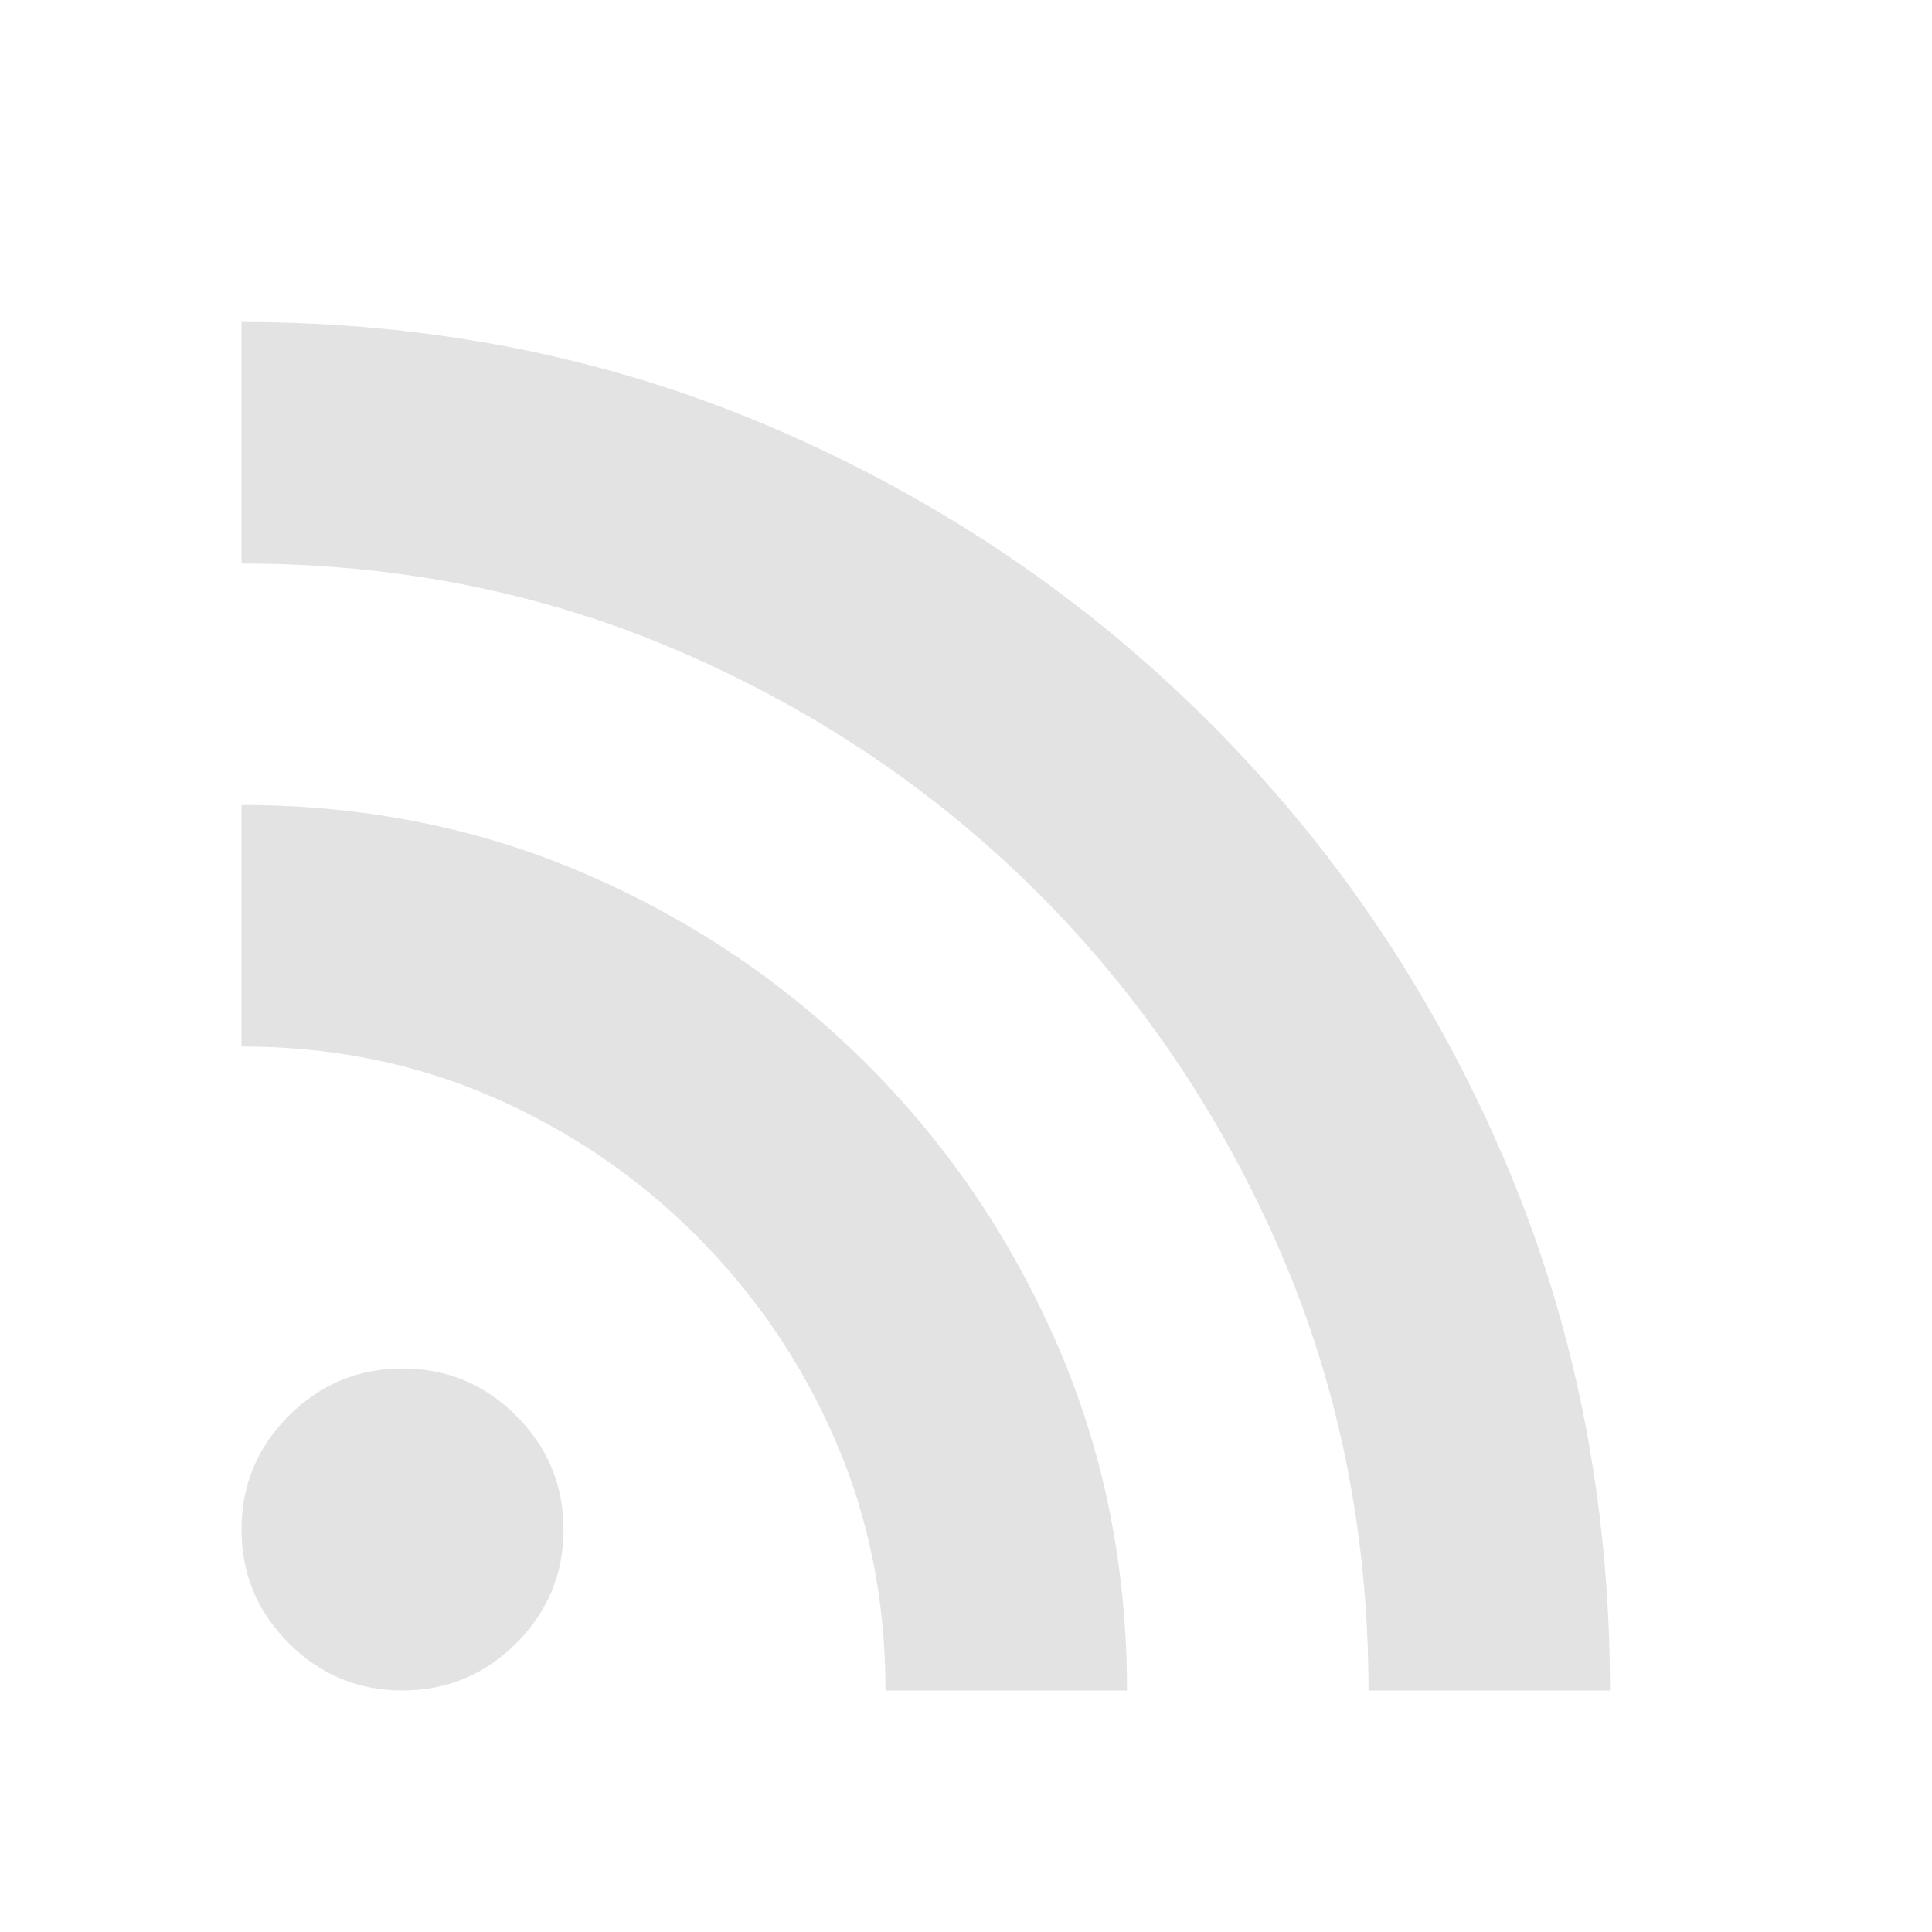
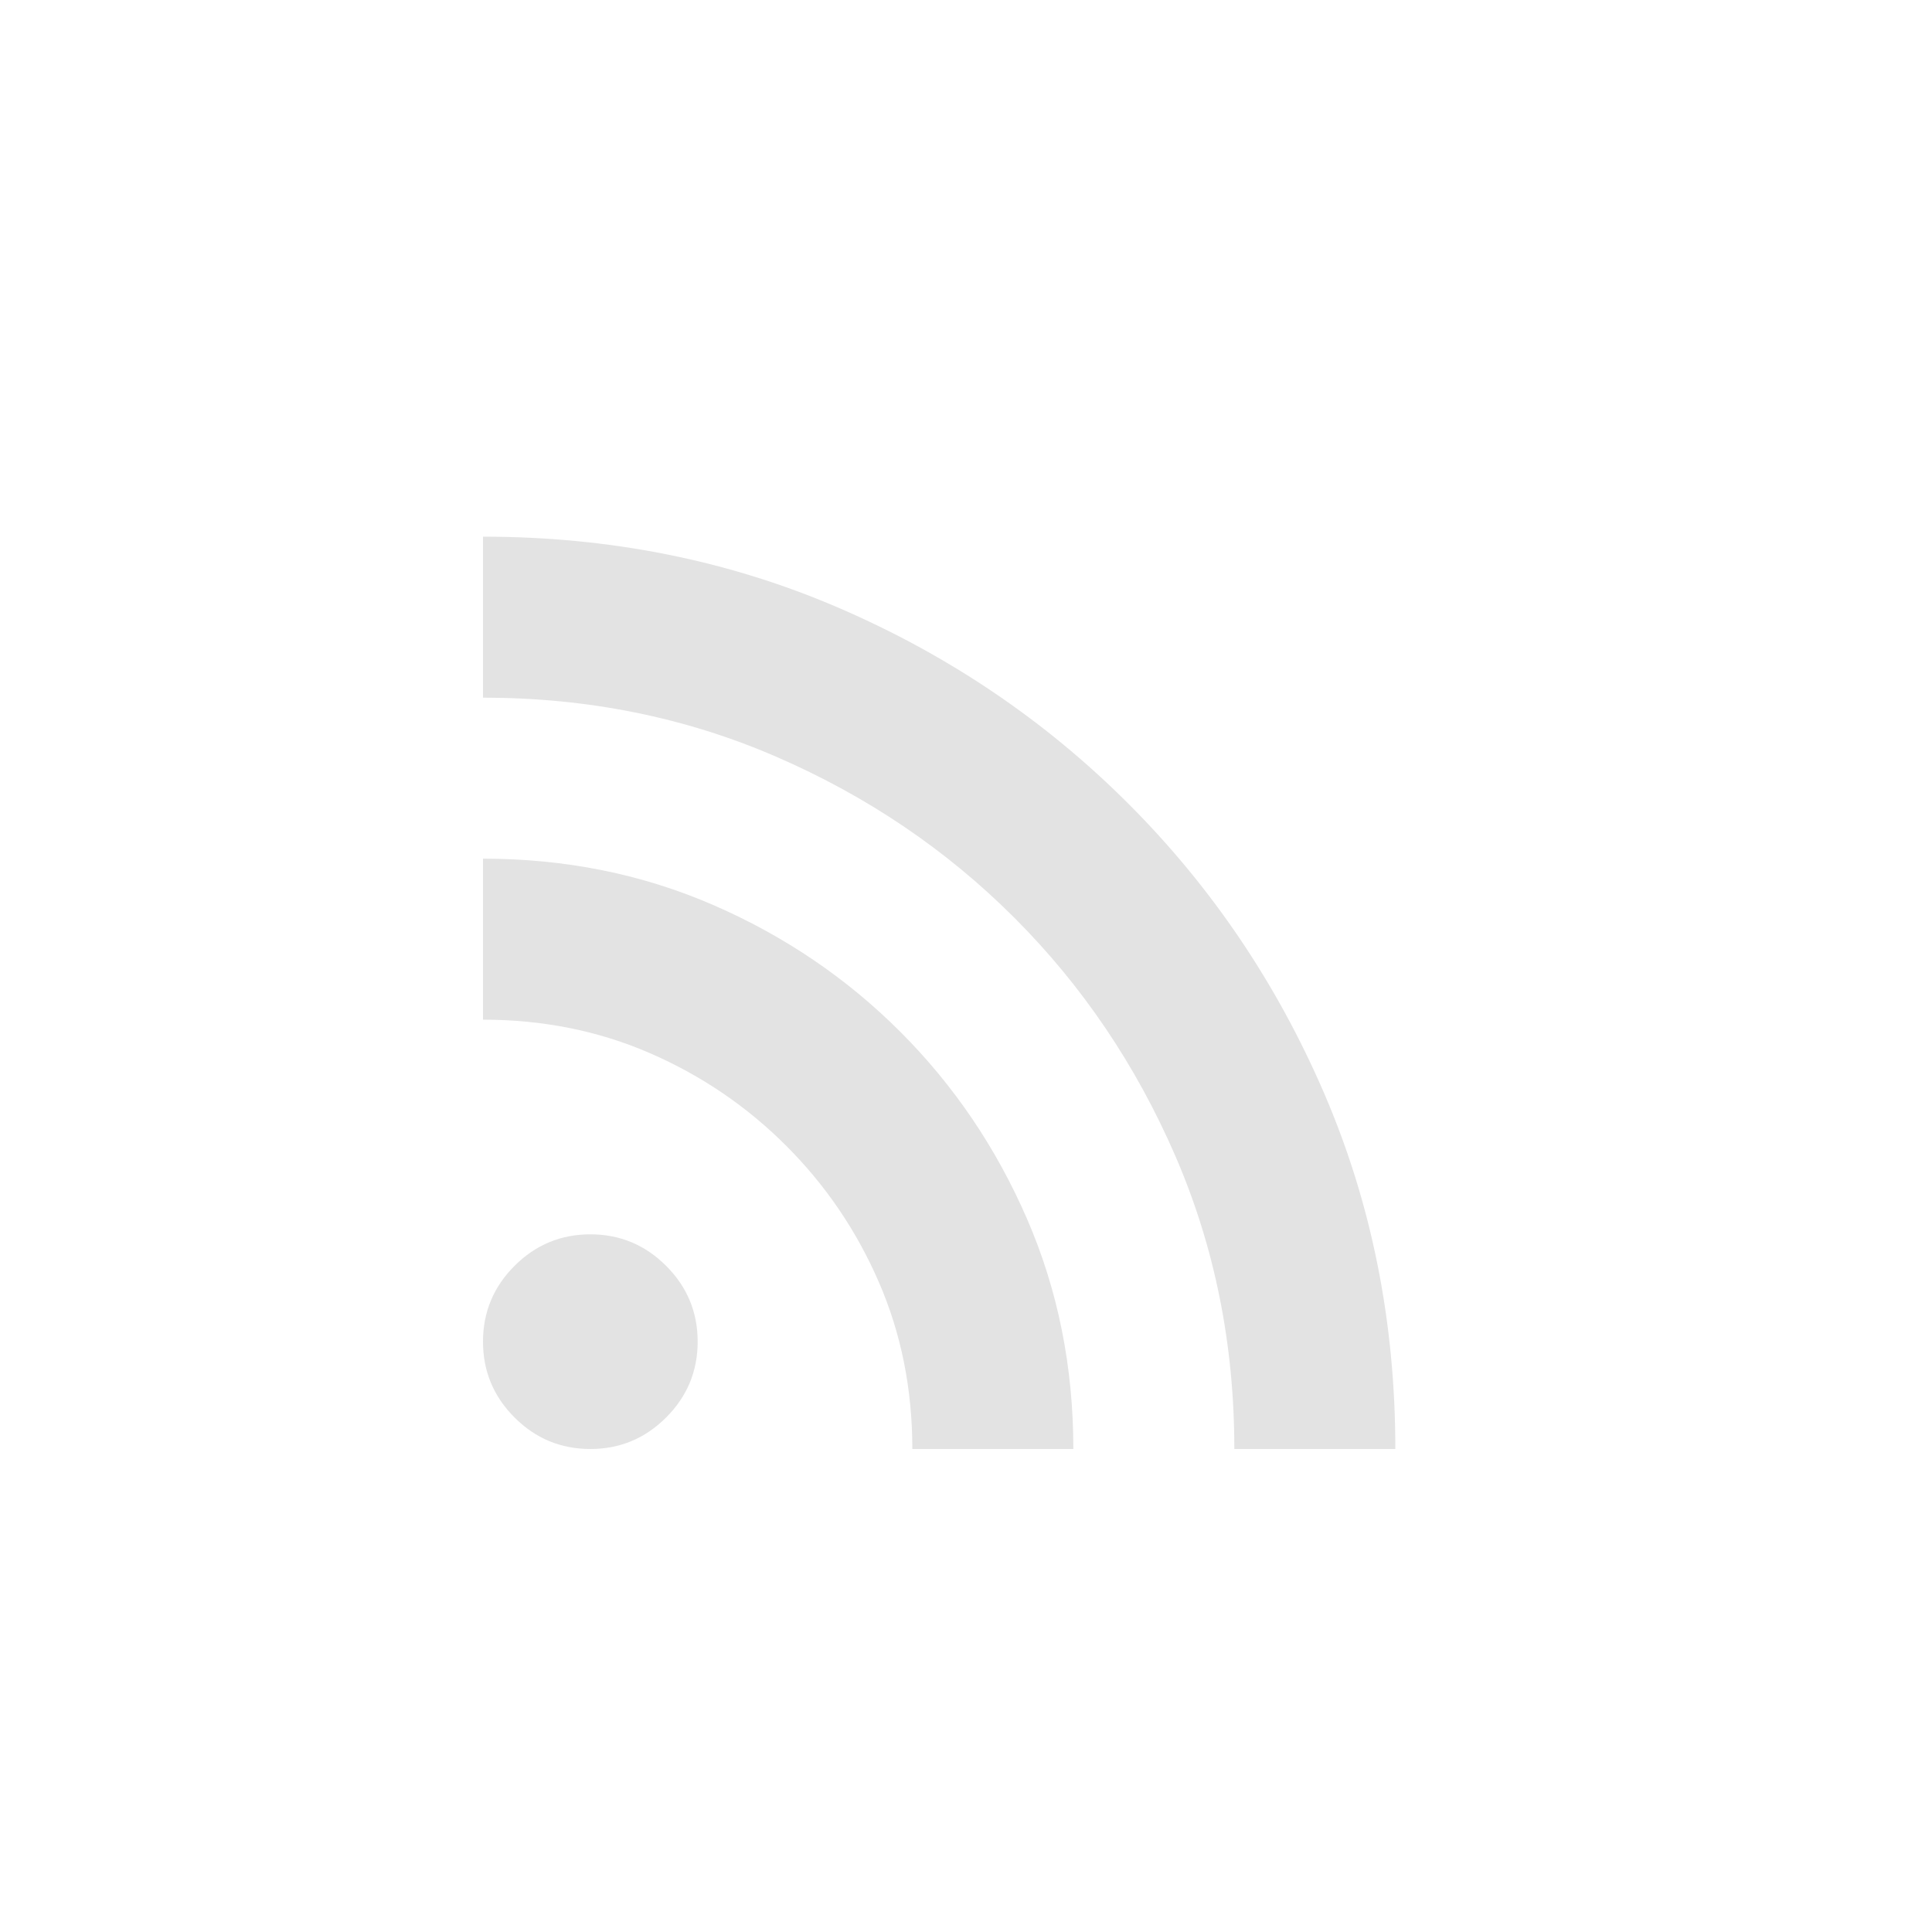
- <svg xmlns="http://www.w3.org/2000/svg" height="1024px" viewBox="0 -960 960 960" width="1024px" fill="#e3e3e3" style="background: black">
+ <svg xmlns="http://www.w3.org/2000/svg" height="1024px" viewBox="-240 -1200 1440 1440" width="1024px" fill="#e3e3e3" style="background: black">
  <path d="M200-120q-33 0-56.5-23.5T120-200q0-33 23.5-56.5T200-280q33 0 56.5 23.5T280-200q0 33-23.5 56.5T200-120Zm480 0q0-117-44-218.5T516-516q-76-76-177.5-120T120-680v-120q142 0 265 53t216 146q93 93 146 216t53 265H680Zm-240 0q0-67-25-124.5T346-346q-44-44-101.5-69T120-440v-120q92 0 171.5 34.5T431-431q60 60 94.5 139.5T560-120H440Z" />
</svg>
